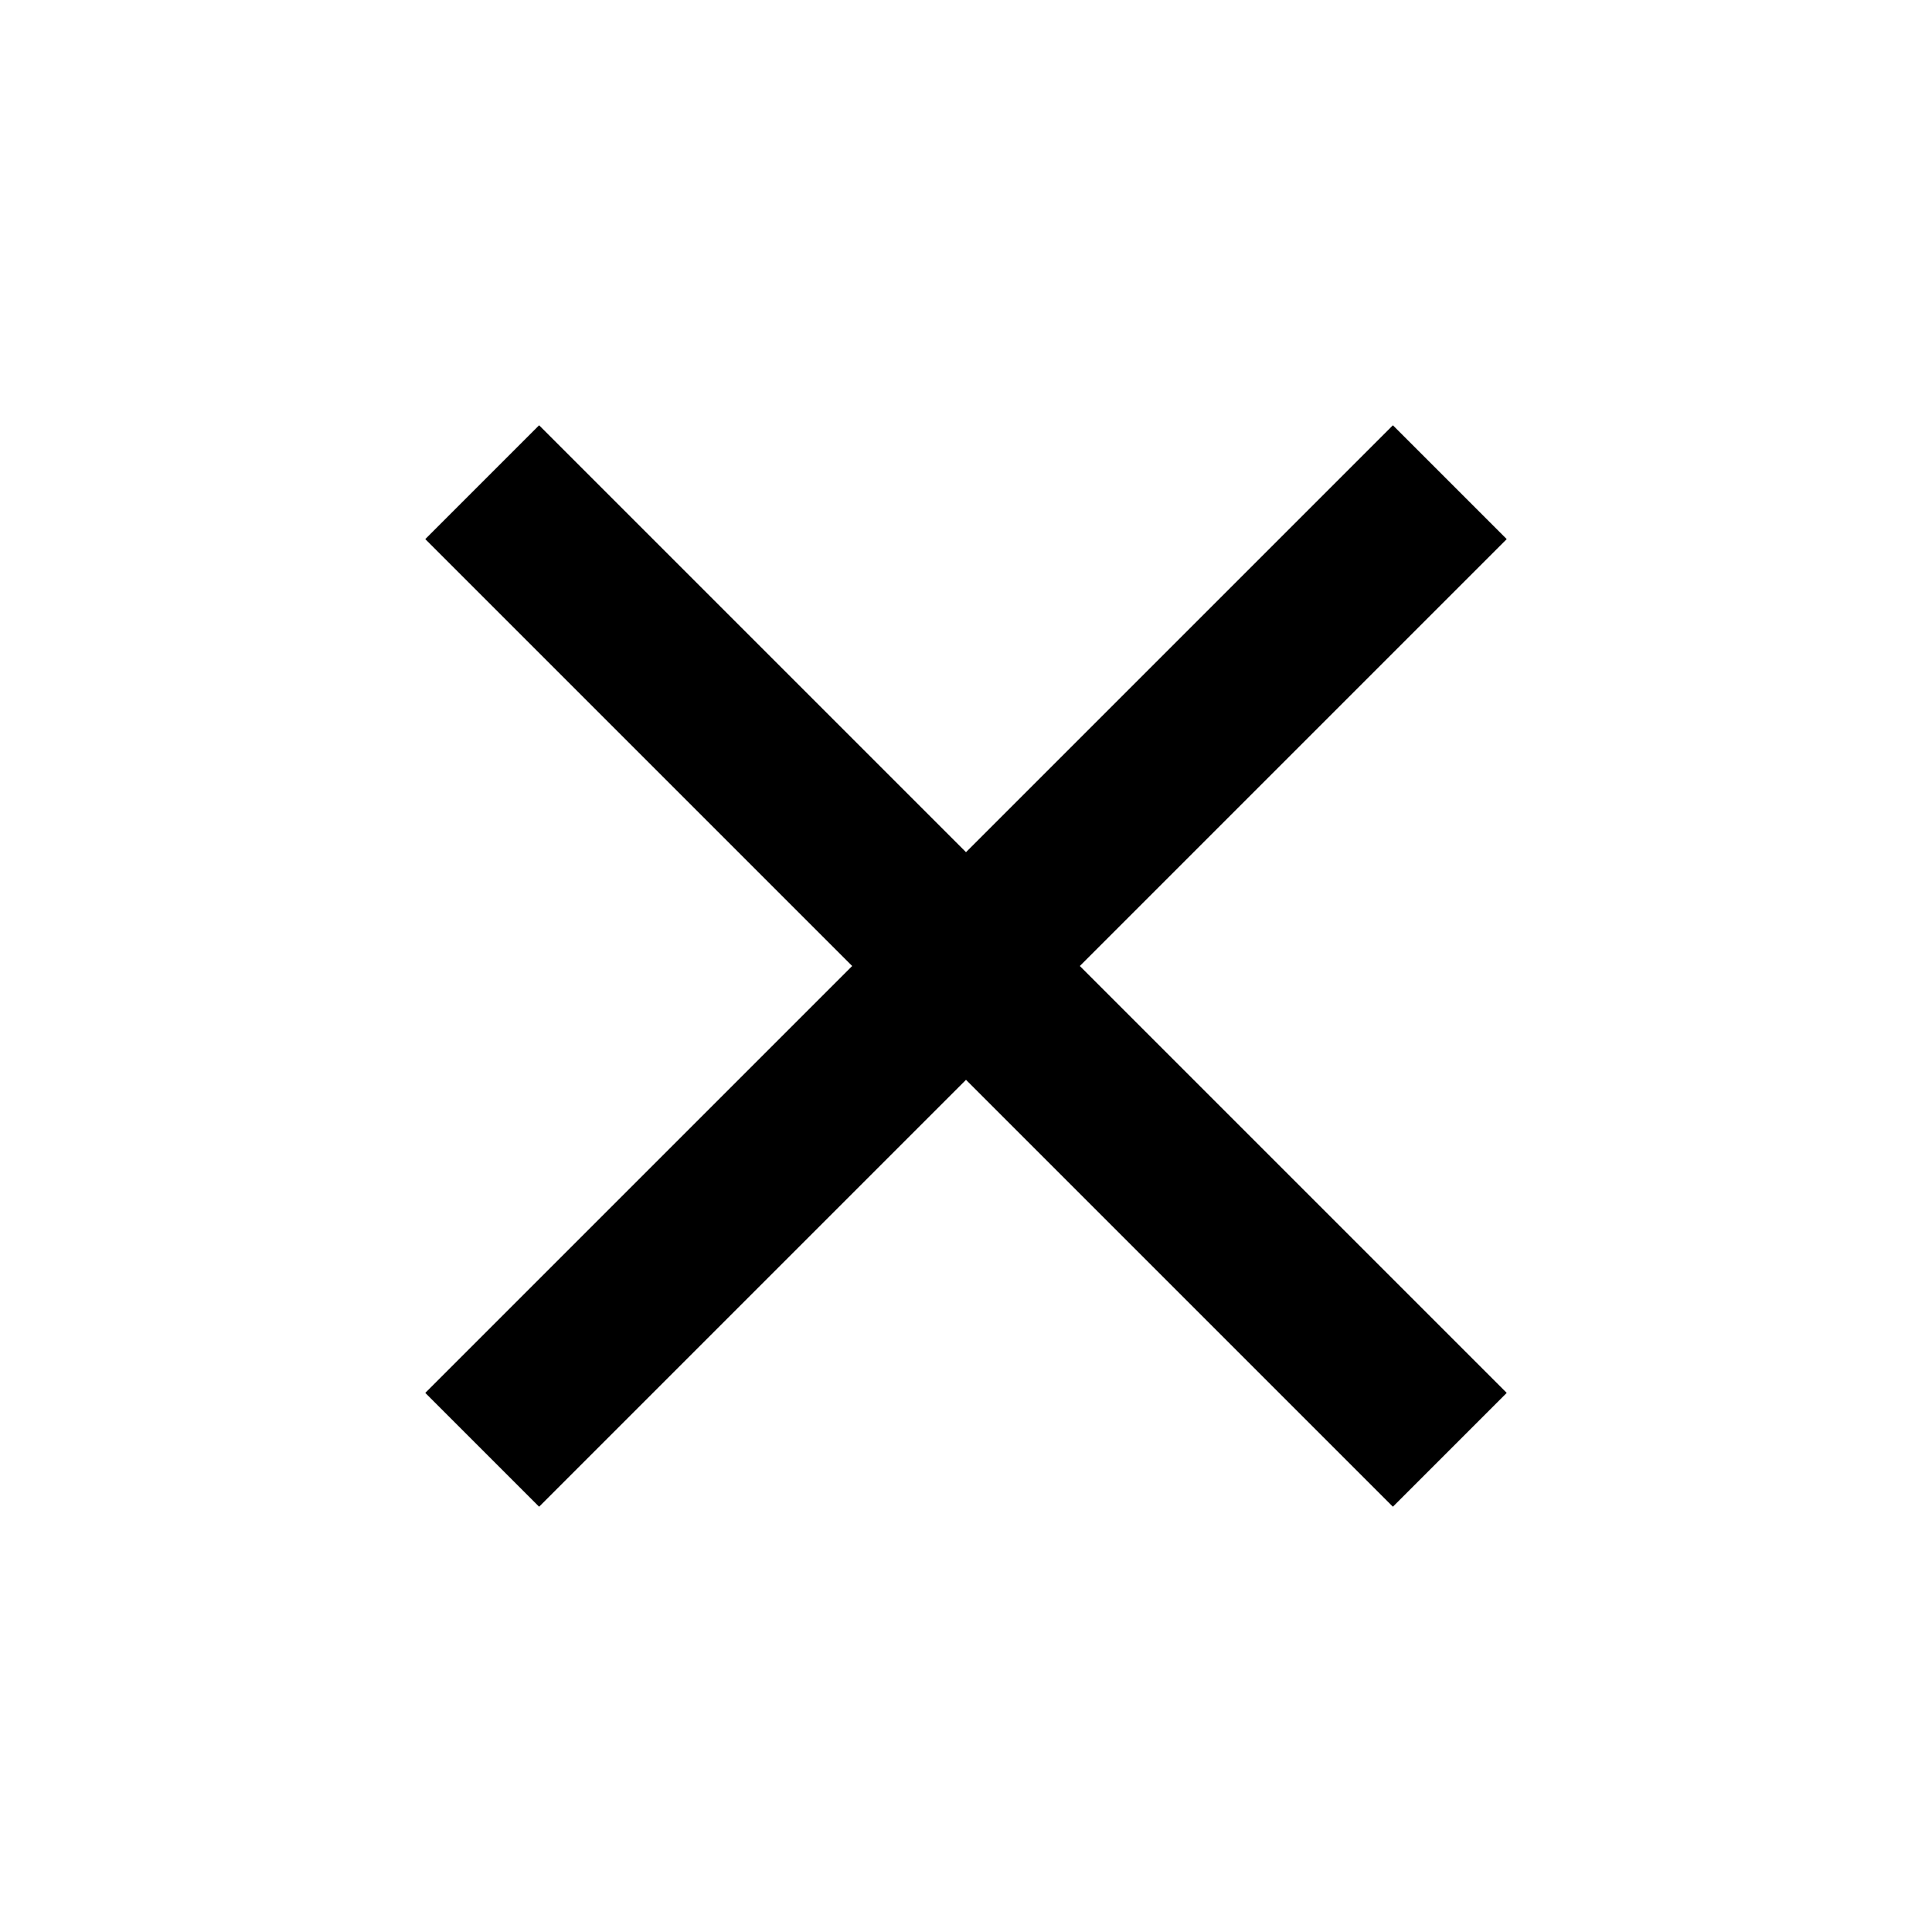
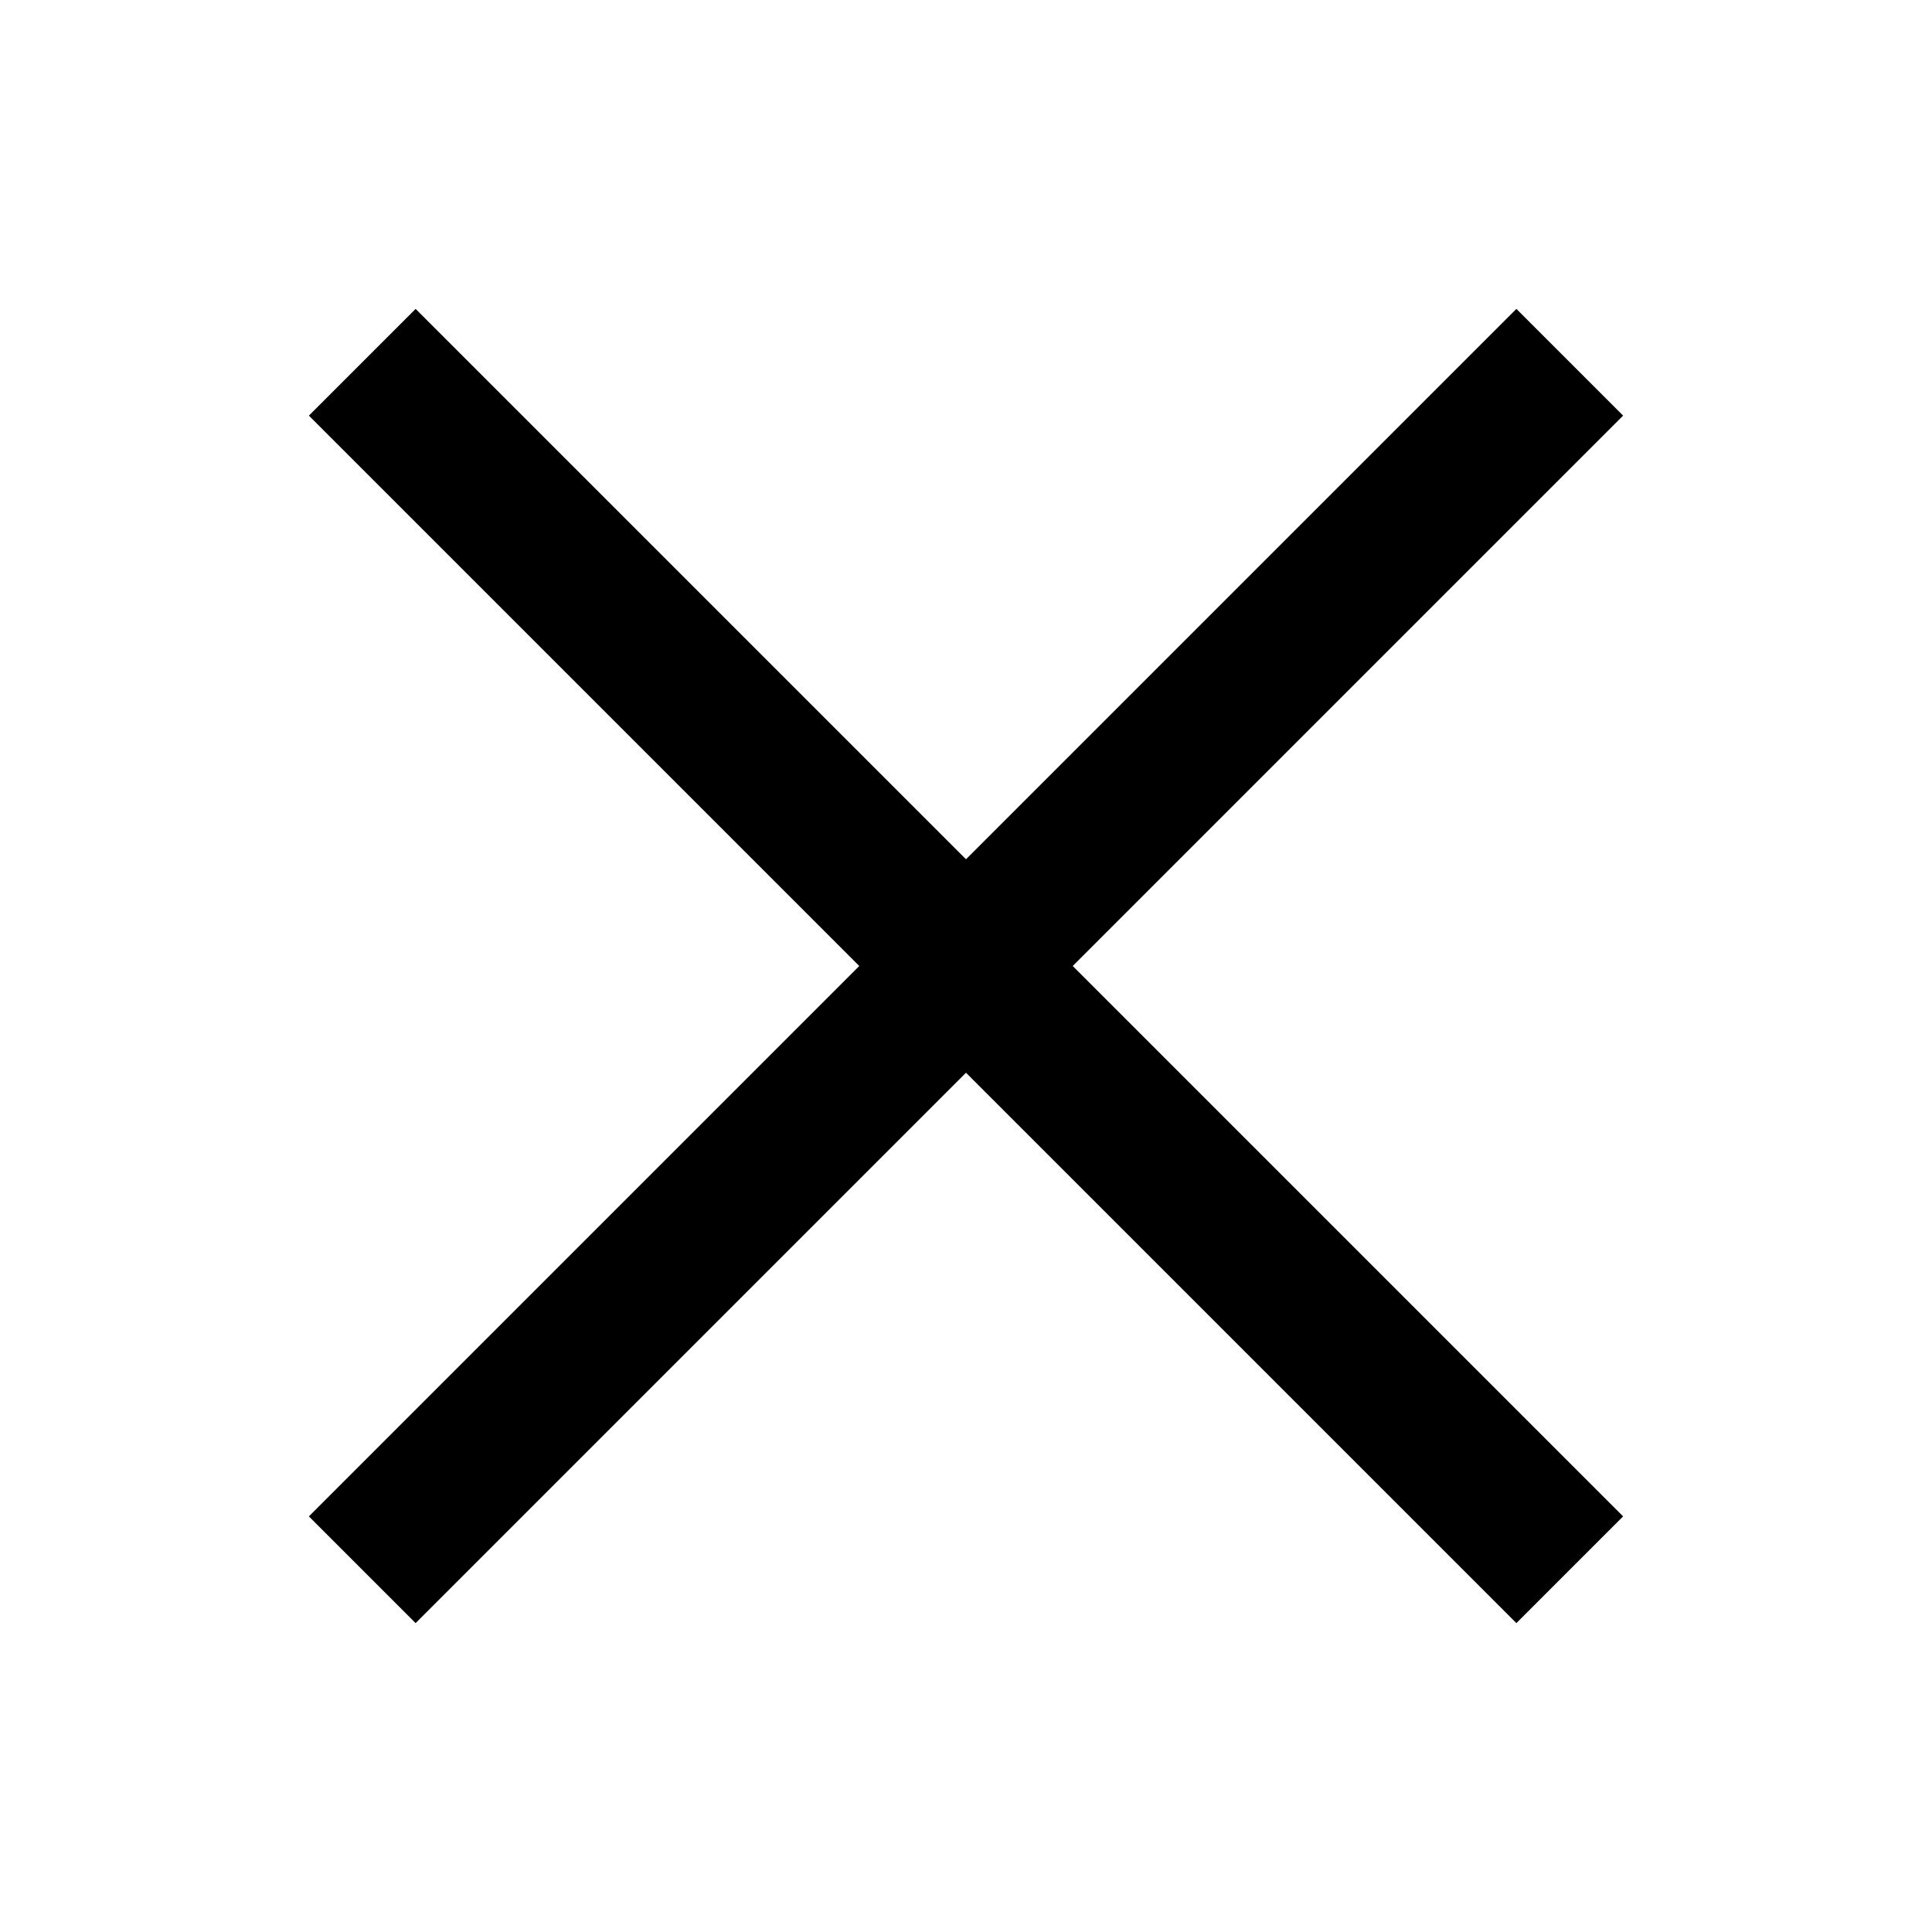
- <svg xmlns="http://www.w3.org/2000/svg" width="24" height="24" viewBox="0 0 24 24">
-   <g id="close">
-     <path id="x" d="M18.717 6.697l-1.414-1.414-5.303 5.303-5.303-5.303-1.414 1.414 5.303 5.303-5.303 5.303 1.414 1.414 5.303-5.303 5.303 5.303 1.414-1.414-5.303-5.303z" />
-   </g>
+ <svg xmlns="http://www.w3.org/2000/svg" width="800" height="800" viewBox="0 0 16 16" fill="currectColor">
+   <path fill-rule="evenodd" clip-rule="evenodd" d="M7.116 8l-4.558 4.558.884.884L8 8.884l4.558 4.558.884-.884L8.884 8l4.558-4.558-.884-.884L8 7.116 3.442 2.558l-.884.884L7.116 8z" />
</svg>
